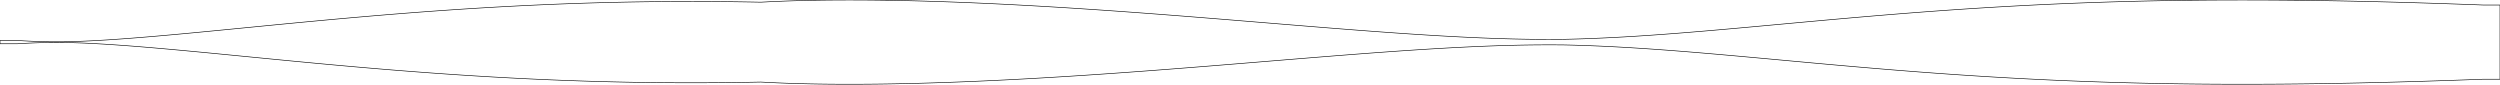
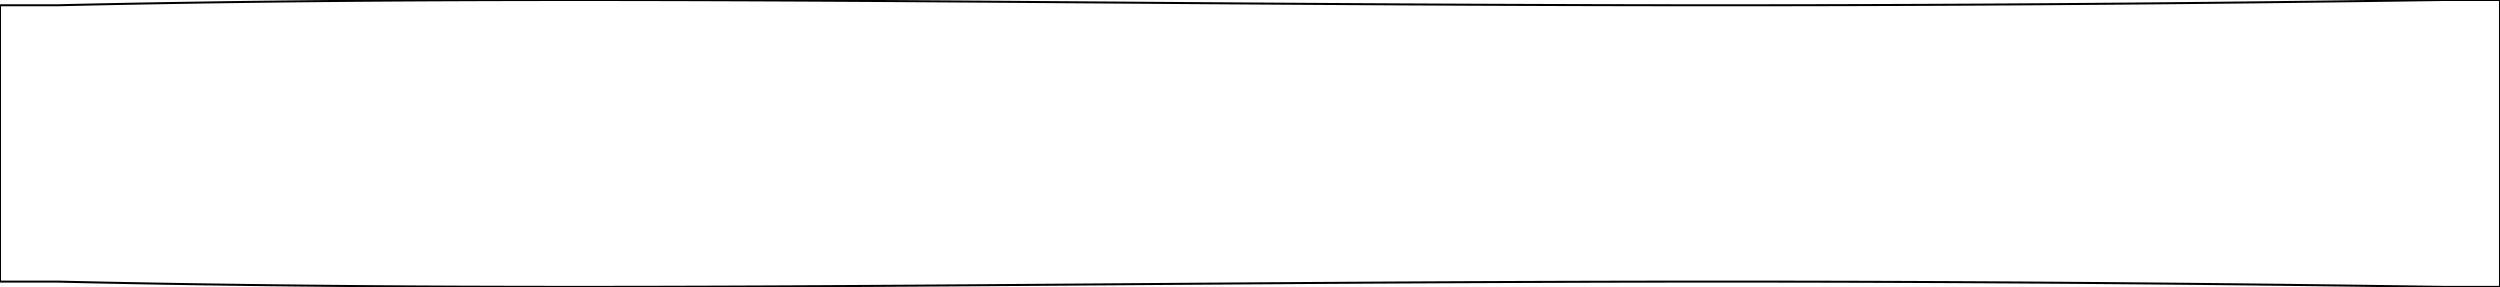
- <svg xmlns="http://www.w3.org/2000/svg" width="4205.978" height="141.732">
-   <polyline points="0,68.054 28.346,68.054 33.812,68.379 39.042,68.671 44.042,68.931 48.822,69.162 53.39,69.366 57.757,69.544 61.933,69.699 65.93,69.832 69.763,69.945 73.444,70.04 76.991,70.119 80.419,70.182 83.748,70.231 86.996,70.266 90.184,70.29 93.333,70.301 96.464,70.302 99.598,70.291 102.754,70.269 105.953,70.235 109.212,70.19 112.548,70.132 115.976,70.061 119.508,69.977 123.156,69.878 126.931,69.763 130.841,69.632 134.894,69.484 139.096,69.318 143.452,69.132 147.966,68.927 152.642,68.702 157.483,68.455 162.492,68.186 167.67,67.895 173.018,67.58 178.538,67.242 184.229,66.88 190.093,66.493 196.129,66.081 202.338,65.644 208.718,65.182 215.269,64.695 221.991,64.181 228.882,63.642 235.942,63.078 243.169,62.487 250.562,61.872 258.12,61.231 265.841,60.566 273.725,59.876 281.769,59.161 289.972,58.423 298.332,57.661 306.847,56.877 315.517,56.071 324.338,55.243 333.309,54.394 342.429,53.524 351.695,52.636 361.105,51.728 370.659,50.803 380.352,49.86 390.185,48.902 400.154,47.928 410.257,46.94 420.493,45.939 430.86,44.926 441.355,43.901 451.976,42.867 462.722,41.823 473.59,40.772 484.577,39.713 495.683,38.649 506.904,37.581 518.239,36.509 529.686,35.434 541.241,34.359 552.904,33.285 564.671,32.211 576.542,31.14 588.512,30.073 600.582,29.011 612.747,27.955 625.006,26.906 637.357,25.866 649.797,24.835 662.325,23.816 674.937,22.808 687.633,21.814 700.409,20.834 713.263,19.869 726.194,18.921 739.198,17.99 752.274,17.078 765.419,16.186 778.632,15.314 791.909,14.464 805.249,13.637 818.649,12.833 832.108,12.053 845.622,11.299 859.19,10.572 872.809,9.871 886.478,9.198 900.193,8.553 913.953,7.938 927.755,7.353 941.597,6.798 955.477,6.274 969.392,5.783 983.341,5.323 997.32,4.897 1011.329,4.504 1025.364,4.144 1039.423,3.819 1053.504,3.528 1067.604,3.272 1081.722,3.051 1095.855,2.865 1110.001,2.715 1124.158,2.6 1138.323,2.521 1152.494,2.477 1166.669,2.47 1180.845,2.498 1195.021,2.562 1209.194,2.661 1223.361,2.796 1237.521,2.966 1251.672,3.171 1265.81,3.411 1279.934,3.685 1294.042,2.95 1308.132,2.314 1322.203,1.768 1336.255,1.306 1350.285,0.922 1364.292,0.611 1378.276,0.368 1392.235,0.189 1406.168,0.07 1420.074,0.008 1433.951,0 1447.8,0.043 1461.617,0.133 1475.402,0.27 1489.154,0.45 1502.872,0.672 1516.555,0.934 1530.201,1.234 1543.809,1.57 1557.378,1.94 1570.907,2.344 1584.395,2.779 1597.841,3.245 1611.243,3.74 1624.6,4.263 1637.912,4.812 1651.177,5.386 1664.393,5.985 1677.56,6.607 1690.677,7.251 1703.743,7.916 1716.755,8.601 1729.714,9.305 1742.618,10.027 1755.467,10.767 1768.258,11.522 1780.991,12.293 1793.664,13.078 1806.278,13.876 1818.83,14.688 1831.319,15.51 1843.745,16.344 1856.106,17.188 1868.402,18.041 1880.63,18.903 1892.791,19.772 1904.883,20.648 1916.906,21.53 1928.857,22.418 1940.736,23.309 1952.543,24.205 1964.276,25.104 1975.933,26.005 1987.515,26.908 1999.02,27.811 2010.448,28.715 2021.796,29.618 2033.065,30.52 2044.253,31.421 2055.36,32.318 2066.385,33.213 2077.326,34.104 2088.183,34.991 2098.955,35.872 2109.642,36.748 2120.242,37.618 2130.754,38.481 2141.178,39.337 2151.514,40.185 2161.759,41.025 2171.915,41.856 2181.979,42.678 2191.952,43.49 2201.832,44.291 2211.619,45.083 2221.313,45.862 2230.912,46.631 2240.417,47.387 2249.827,48.131 2259.142,48.862 2268.36,49.581 2277.482,50.285 2286.507,50.977 2295.435,51.654 2304.267,52.317 2313,52.966 2321.636,53.6 2330.175,54.219 2338.616,54.822 2346.959,55.411 2355.204,55.984 2363.353,56.541 2371.404,57.083 2379.358,57.609 2387.216,58.118 2394.977,58.612 2402.644,59.09 2410.215,59.552 2417.693,59.998 2425.078,60.427 2432.37,60.84 2439.571,61.238 2446.683,61.619 2453.706,61.985 2460.642,62.334 2467.493,62.668 2474.26,62.987 2480.945,63.289 2487.551,63.577 2494.08,63.849 2500.534,64.106 2506.916,64.348 2513.229,64.575 2519.475,64.787 2525.658,64.985 2531.782,65.168 2537.849,65.337 2543.865,65.492 2549.832,65.633 2555.756,65.76 2561.641,65.873 2567.491,65.973 2573.311,66.058 2579.106,66.13 2584.883,66.189 2590.645,66.233 2596.399,66.264 2602.151,66.281 2607.906,66.284 2613.671,66.272 2619.451,66.246 2625.253,66.206 2631.082,66.15 2636.946,66.022 2642.849,65.878 2648.797,65.719 2654.793,65.545 2660.843,65.354 2666.952,65.148 2673.122,64.925 2679.359,64.685 2685.665,64.427 2692.044,64.153 2698.5,63.861 2705.035,63.55 2711.652,63.221 2718.353,62.874 2725.142,62.507 2732.021,62.121 2738.99,61.717 2746.053,61.292 2753.212,60.848 2760.467,60.383 2767.821,59.899 2775.274,59.395 2782.827,58.87 2790.483,58.326 2798.242,57.761 2806.104,57.177 2814.071,56.572 2822.143,55.947 2830.32,55.303 2838.604,54.639 2846.994,53.956 2855.492,53.254 2864.097,52.533 2872.809,51.794 2881.628,51.038 2890.555,50.263 2899.59,49.472 2908.732,48.664 2917.982,47.84 2927.339,47 2936.803,46.146 2946.375,45.278 2956.052,44.396 2965.837,43.502 2975.727,42.595 2985.723,41.677 2995.824,40.749 3006.03,39.811 3016.34,38.864 3026.754,37.91 3037.271,36.948 3047.891,35.981 3058.613,35.008 3069.437,34.031 3080.362,33.051 3091.387,32.068 3102.512,31.084 3113.736,30.1 3125.058,29.117 3136.478,28.135 3147.995,27.157 3159.608,26.181 3171.317,25.211 3183.121,24.247 3195.018,23.289 3207.009,22.34 3219.093,21.399 3231.267,20.468 3243.533,19.548 3255.889,18.64 3268.334,17.744 3280.868,16.862 3293.489,15.995 3306.197,15.143 3318.991,14.307 3331.87,13.489 3344.833,12.689 3357.879,11.908 3371.008,11.146 3384.218,10.405 3397.51,9.685 3410.881,8.987 3424.331,8.311 3437.859,7.658 3451.464,7.03 3465.146,6.425 3478.903,5.845 3492.734,5.291 3506.639,4.763 3520.617,4.26 3534.666,3.785 3548.787,3.336 3562.977,2.915 3577.237,2.522 3591.565,2.156 3605.96,1.819 3620.421,1.51 3634.948,1.23 3649.539,0.978 3664.194,0.755 3678.912,0.561 3693.691,0.395 3708.531,0.259 3723.432,0.151 3738.391,0.072 3753.409,0.022 3768.484,0 3783.615,0.006 3798.802,0.041 3814.043,0.104 3829.338,0.194 3844.686,0.312 3860.086,0.457 3875.537,0.629 3891.038,0.828 3906.588,1.052 3922.186,1.303 3937.832,1.579 3953.525,1.879 3969.263,2.205 3985.046,2.554 4000.874,2.927 4016.744,3.324 4032.656,3.743 4048.61,4.184 4064.605,4.646 4080.639,5.13 4096.712,5.634 4112.823,6.159 4128.971,6.702 4145.156,7.265 4161.377,7.846 4177.631,8.444 4205.978,8.444 4205.978,133.288 4177.631,133.288 4161.377,133.886 4145.156,134.467 4128.971,135.03 4112.823,135.573 4096.712,136.098 4080.639,136.602 4064.605,137.086 4048.61,137.549 4032.656,137.99 4016.744,138.409 4000.874,138.805 3985.046,139.178 3969.263,139.527 3953.525,139.853 3937.832,140.154 3922.186,140.429 3906.588,140.68 3891.038,140.905 3875.537,141.103 3860.086,141.275 3844.686,141.42 3829.338,141.538 3814.043,141.628 3798.802,141.691 3783.615,141.726 3768.484,141.732 3753.409,141.71 3738.391,141.66 3723.432,141.581 3708.531,141.473 3693.691,141.337 3678.912,141.172 3664.194,140.977 3649.539,140.754 3634.948,140.502 3620.421,140.222 3605.96,139.913 3591.565,139.576 3577.237,139.21 3562.977,138.817 3548.787,138.396 3534.666,137.947 3520.617,137.472 3506.639,136.97 3492.734,136.441 3478.903,135.887 3465.146,135.307 3451.464,134.703 3437.859,134.074 3424.331,133.421 3410.881,132.745 3397.51,132.047 3384.218,131.327 3371.008,130.586 3357.879,129.824 3344.833,129.043 3331.87,128.243 3318.991,127.425 3306.197,126.589 3293.489,125.737 3280.868,124.87 3268.334,123.988 3255.889,123.093 3243.533,122.184 3231.267,121.264 3219.093,120.333 3207.009,119.392 3195.018,118.443 3183.121,117.485 3171.317,116.521 3159.608,115.551 3147.995,114.576 3136.478,113.597 3125.058,112.615 3113.736,111.632 3102.512,110.648 3091.387,109.664 3080.362,108.682 3069.437,107.701 3058.613,106.724 3047.891,105.751 3037.271,104.784 3026.754,103.822 3016.34,102.868 3006.03,101.921 2995.824,100.983 2985.723,100.055 2975.727,99.137 2965.837,98.231 2956.052,97.336 2946.375,96.454 2936.803,95.586 2927.339,94.732 2917.982,93.892 2908.732,93.069 2899.59,92.261 2890.555,91.469 2881.628,90.695 2872.809,89.938 2864.097,89.199 2855.492,88.478 2846.994,87.776 2838.604,87.093 2830.32,86.429 2822.143,85.785 2814.071,85.16 2806.104,84.556 2798.242,83.971 2790.483,83.406 2782.827,82.862 2775.274,82.337 2767.821,81.833 2760.467,81.349 2753.212,80.885 2746.053,80.44 2738.99,80.016 2732.021,79.611 2725.142,79.225 2718.353,78.859 2711.652,78.511 2705.035,78.182 2698.5,77.872 2692.044,77.579 2685.665,77.305 2679.359,77.048 2673.122,76.808 2666.952,76.585 2660.843,76.378 2654.793,76.188 2648.797,76.013 2642.849,75.854 2636.946,75.711 2631.082,75.582 2625.253,75.527 2619.451,75.486 2613.671,75.46 2607.906,75.449 2602.151,75.451 2596.399,75.468 2590.645,75.499 2584.883,75.544 2579.106,75.602 2573.311,75.674 2567.491,75.76 2561.641,75.859 2555.756,75.972 2549.832,76.099 2543.865,76.24 2537.849,76.395 2531.782,76.564 2525.658,76.747 2519.475,76.945 2513.229,77.157 2506.916,77.385 2500.534,77.626 2494.08,77.883 2487.551,78.156 2480.945,78.443 2474.26,78.746 2467.493,79.064 2460.642,79.398 2453.706,79.747 2446.683,80.113 2439.571,80.494 2432.37,80.892 2425.078,81.305 2417.693,81.735 2410.215,82.18 2402.644,82.642 2394.977,83.12 2387.216,83.614 2379.358,84.124 2371.404,84.649 2363.353,85.191 2355.204,85.748 2346.959,86.321 2338.616,86.91 2330.175,87.514 2321.636,88.132 2313,88.766 2304.267,89.415 2295.435,90.078 2286.507,90.755 2277.482,91.447 2268.36,92.152 2259.142,92.87 2249.827,93.601 2240.417,94.345 2230.912,95.102 2221.313,95.87 2211.619,96.65 2201.832,97.441 2191.952,98.242 2181.979,99.054 2171.915,99.876 2161.759,100.707 2151.514,101.547 2141.178,102.395 2130.754,103.251 2120.242,104.114 2109.642,104.984 2098.955,105.86 2088.183,106.742 2077.326,107.628 2066.385,108.519 2055.36,109.414 2044.253,110.312 2033.065,111.212 2021.796,112.114 2010.448,113.017 1999.02,113.921 1987.515,114.825 1975.933,115.727 1964.276,116.628 1952.543,117.527 1940.736,118.423 1928.857,119.315 1916.906,120.202 1904.883,121.084 1892.791,121.96 1880.63,122.829 1868.402,123.691 1856.106,124.544 1843.745,125.388 1831.319,126.222 1818.83,127.045 1806.278,127.856 1793.664,128.654 1780.991,129.439 1768.258,130.21 1755.467,130.966 1742.618,131.705 1729.714,132.427 1716.755,133.131 1703.743,133.816 1690.677,134.481 1677.56,135.125 1664.393,135.747 1651.177,136.346 1637.912,136.92 1624.6,137.47 1611.243,137.992 1597.841,138.487 1584.395,138.953 1570.907,139.388 1557.378,139.792 1543.809,140.163 1530.201,140.499 1516.555,140.798 1502.872,141.06 1489.154,141.282 1475.402,141.462 1461.617,141.599 1447.8,141.69 1433.951,141.732 1420.074,141.724 1406.168,141.662 1392.235,141.543 1378.276,141.364 1364.292,141.121 1350.285,140.81 1336.255,140.426 1322.203,139.964 1308.132,139.418 1294.042,138.782 1279.934,138.047 1265.81,138.321 1251.672,138.561 1237.521,138.766 1223.361,138.936 1209.194,139.071 1195.021,139.17 1180.845,139.234 1166.669,139.262 1152.494,139.255 1138.323,139.211 1124.158,139.132 1110.001,139.018 1095.855,138.867 1081.722,138.681 1067.604,138.46 1053.504,138.204 1039.423,137.913 1025.364,137.588 1011.329,137.228 997.32,136.835 983.341,136.409 969.392,135.95 955.477,135.458 941.597,134.934 927.755,134.38 913.953,133.794 900.193,133.179 886.478,132.535 872.809,131.862 859.19,131.161 845.622,130.433 832.108,129.679 818.649,128.899 805.249,128.095 791.909,127.268 778.632,126.418 765.419,125.546 752.274,124.654 739.198,123.742 726.194,122.811 713.263,121.863 700.409,120.898 687.633,119.918 674.937,118.924 662.325,117.916 649.797,116.897 637.357,115.866 625.006,114.826 612.747,113.778 600.582,112.721 588.512,111.659 576.542,110.592 564.671,109.521 552.904,108.448 541.241,107.373 529.686,106.298 518.239,105.224 506.904,104.152 495.683,103.083 484.577,102.019 473.59,100.961 462.722,99.909 451.976,98.865 441.355,97.831 430.86,96.806 420.493,95.793 410.257,94.792 400.154,93.804 390.185,92.83 380.352,91.872 370.659,90.93 361.105,90.004 351.695,89.097 342.429,88.208 333.309,87.339 324.338,86.49 315.517,85.662 306.847,84.855 298.332,84.071 289.972,83.309 281.769,82.571 273.725,81.857 265.841,81.166 258.12,80.501 250.562,79.86 243.169,79.245 235.942,78.655 228.882,78.09 221.991,77.551 215.269,77.038 208.718,76.55 202.338,76.088 196.129,75.651 190.093,75.239 184.229,74.852 178.538,74.49 173.018,74.152 167.67,73.837 162.492,73.546 157.483,73.277 152.642,73.03 147.966,72.805 143.452,72.6 139.096,72.415 134.894,72.248 130.841,72.1 126.931,71.969 123.156,71.855 119.508,71.755 115.976,71.671 112.548,71.6 109.212,71.542 105.953,71.497 102.754,71.463 99.598,71.441 96.464,71.431 93.333,71.431 90.184,71.443 86.996,71.466 83.748,71.502 80.419,71.55 76.991,71.614 73.444,71.692 69.763,71.787 65.93,71.9 61.933,72.033 57.757,72.188 53.39,72.367 48.822,72.57 44.042,72.801 39.042,73.062 33.812,73.353 28.346,73.678 0,73.678 0,68.054" stroke="black" fill="none" />
+ <svg xmlns="http://www.w3.org/2000/svg" width="1235.199" height="141.732">
+   <polyline points="0,2.603 28.346,2.603 30.965,2.543 33.586,2.484 36.209,2.426 38.833,2.369 41.46,2.312 44.088,2.256 46.718,2.201 49.35,2.147 51.984,2.093 54.62,2.04 57.258,1.988 59.898,1.937 62.539,1.886 65.182,1.836 67.827,1.787 70.474,1.739 73.123,1.691 75.774,1.645 78.426,1.598 81.08,1.553 83.736,1.508 86.394,1.465 89.054,1.421 91.715,1.379 94.378,1.337 97.043,1.296 99.71,1.256 102.378,1.217 105.048,1.178 107.72,1.14 110.394,1.102 113.069,1.066 115.746,1.03 118.425,0.994 121.105,0.96 123.787,0.926 126.471,0.892 129.157,0.86 131.844,0.828 134.533,0.797 137.224,0.766 139.916,0.736 142.61,0.707 145.305,0.678 148.002,0.65 150.701,0.623 153.402,0.597 156.104,0.571 158.807,0.545 161.513,0.521 164.22,0.496 166.928,0.473 169.638,0.45 172.35,0.428 175.064,0.406 177.779,0.385 180.495,0.365 183.213,0.345 185.933,0.326 188.654,0.307 191.377,0.289 194.101,0.272 196.827,0.255 199.555,0.239 202.284,0.223 205.014,0.208 207.746,0.194 210.48,0.18 213.215,0.166 215.952,0.154 218.69,0.141 221.43,0.13 224.171,0.118 226.914,0.108 229.658,0.098 232.404,0.088 235.151,0.079 237.9,0.07 240.65,0.062 243.402,0.055 246.155,0.048 248.91,0.041 251.666,0.035 254.424,0.03 257.183,0.025 259.943,0.02 262.705,0.016 265.469,0.012 268.234,0.009 271,0.006 273.768,0.004 276.537,0.003 279.308,0.001 282.08,0 284.853,0 287.629,0 290.405,0.001 293.183,0.001 295.962,0.003 298.743,0.004 301.525,0.007 304.309,0.009 307.094,0.012 309.88,0.016 312.668,0.019 315.457,0.024 318.248,0.028 321.039,0.033 323.833,0.038 326.628,0.044 329.424,0.05 332.222,0.057 335.021,0.064 337.821,0.071 340.623,0.078 343.426,0.086 346.231,0.094 349.036,0.103 351.844,0.112 354.652,0.121 357.463,0.131 360.274,0.14 363.087,0.151 365.901,0.161 368.717,0.172 371.534,0.183 374.352,0.194 377.172,0.206 379.993,0.218 382.816,0.23 385.639,0.243 388.465,0.255 391.291,0.268 394.119,0.282 396.949,0.295 399.78,0.309 402.612,0.323 405.445,0.337 408.28,0.352 411.116,0.367 413.954,0.382 416.793,0.397 419.633,0.412 422.475,0.428 425.318,0.444 428.163,0.46 431.008,0.476 433.856,0.493 436.704,0.509 439.554,0.526 442.406,0.543 445.258,0.56 448.112,0.578 450.968,0.595 453.825,0.613 456.683,0.631 459.543,0.649 462.404,0.667 465.266,0.685 468.13,0.703 470.995,0.722 473.862,0.741 476.73,0.759 479.599,0.778 482.47,0.797 485.342,0.817 488.216,0.836 491.091,0.855 493.967,0.875 496.845,0.894 499.724,0.914 502.604,0.933 505.486,0.953 508.37,0.973 511.255,0.993 514.141,1.013 517.029,1.033 519.918,1.053 522.808,1.073 525.7,1.093 528.594,1.113 531.489,1.133 534.385,1.154 537.283,1.174 540.182,1.194 543.083,1.215 545.985,1.235 548.888,1.255 551.793,1.276 554.7,1.296 557.608,1.316 560.517,1.337 563.428,1.357 566.341,1.377 569.255,1.397 572.17,1.418 575.087,1.438 578.005,1.458 580.925,1.478 583.846,1.498 586.769,1.518 589.694,1.538 592.62,1.558 595.547,1.578 598.476,1.598 601.407,1.617 604.339,1.637 607.273,1.657 610.208,1.676 613.145,1.695 616.083,1.715 619.023,1.734 621.964,1.753 624.907,1.772 627.852,1.791 630.798,1.809 633.746,1.828 636.696,1.847 639.646,1.865 642.599,1.883 645.553,1.901 648.509,1.919 651.467,1.937 654.426,1.955 657.387,1.972 660.35,1.989 663.314,2.007 666.279,2.024 669.247,2.04 672.216,2.057 675.187,2.074 678.16,2.09 681.134,2.106 684.11,2.122 687.088,2.138 690.067,2.153 693.048,2.169 696.031,2.184 699.016,2.199 702.002,2.213 704.99,2.228 707.98,2.242 710.972,2.256 713.966,2.27 716.961,2.284 719.958,2.297 722.957,2.31 725.958,2.323 728.96,2.336 731.965,2.348 734.971,2.361 737.979,2.372 740.989,2.384 744.001,2.395 747.015,2.407 750.031,2.417 753.048,2.428 756.068,2.438 759.089,2.448 762.113,2.458 765.138,2.467 768.165,2.477 771.194,2.486 774.226,2.494 777.259,2.502 780.294,2.51 783.331,2.518 786.37,2.525 789.411,2.533 792.454,2.539 795.5,2.546 798.547,2.552 801.596,2.558 804.648,2.563 807.701,2.568 810.757,2.573 813.815,2.577 816.875,2.581 819.937,2.585 823.001,2.588 826.067,2.592 829.135,2.594 832.206,2.597 835.279,2.599 838.354,2.6 841.431,2.602 844.51,2.603 847.592,2.603 850.676,2.603 853.762,2.603 856.85,2.603 859.941,2.602 863.034,2.6 866.129,2.599 869.227,2.597 872.327,2.594 875.429,2.591 878.534,2.588 881.641,2.584 884.75,2.58 887.862,2.576 890.976,2.571 894.093,2.566 897.212,2.56 900.333,2.554 903.457,2.548 906.584,2.541 909.713,2.534 912.844,2.526 915.978,2.518 919.115,2.509 922.254,2.5 925.395,2.491 928.539,2.481 931.686,2.471 934.835,2.46 937.987,2.449 941.142,2.438 944.299,2.426 947.459,2.413 950.621,2.401 953.787,2.387 956.954,2.374 960.125,2.36 963.298,2.345 966.474,2.33 969.653,2.314 972.835,2.299 976.019,2.282 979.207,2.265 982.397,2.248 985.59,2.23 988.785,2.212 991.984,2.194 995.185,2.175 998.39,2.155 1001.597,2.135 1004.807,2.115 1008.02,2.094 1011.237,2.072 1014.456,2.051 1017.678,2.028 1020.903,2.006 1024.131,1.982 1027.362,1.959 1030.597,1.935 1033.834,1.91 1037.074,1.885 1040.318,1.86 1043.565,1.834 1046.814,1.807 1050.067,1.78 1053.324,1.753 1056.583,1.725 1059.845,1.697 1063.111,1.668 1066.38,1.639 1069.653,1.609 1072.928,1.579 1076.207,1.548 1079.489,1.517 1082.775,1.486 1086.064,1.454 1089.356,1.421 1092.652,1.389 1095.951,1.355 1099.253,1.321 1102.559,1.287 1105.869,1.252 1109.181,1.217 1112.498,1.181 1115.818,1.145 1119.141,1.109 1122.468,1.071 1125.799,1.034 1129.133,0.996 1132.47,0.958 1135.812,0.919 1139.157,0.879 1142.505,0.839 1145.858,0.799 1149.214,0.758 1152.574,0.717 1155.937,0.676 1159.305,0.634 1162.676,0.591 1166.051,0.548 1169.429,0.505 1172.812,0.461 1176.198,0.417 1179.588,0.372 1182.983,0.327 1186.381,0.282 1189.783,0.236 1193.188,0.19 1196.599,0.143 1200.012,0.096 1203.43,0.048 1206.852,0 1235.199,0 1235.199,141.732 1206.852,141.732 1203.43,141.684 1200.012,141.637 1196.599,141.589 1193.188,141.543 1189.783,141.496 1186.381,141.45 1182.983,141.405 1179.588,141.36 1176.198,141.315 1172.812,141.271 1169.429,141.227 1166.051,141.184 1162.676,141.141 1159.305,141.098 1155.937,141.056 1152.574,141.015 1149.214,140.974 1145.858,140.933 1142.505,140.893 1139.157,140.853 1135.812,140.814 1132.47,140.775 1129.133,140.736 1125.799,140.698 1122.468,140.661 1119.141,140.624 1115.818,140.587 1112.498,140.551 1109.181,140.515 1105.869,140.48 1102.559,140.445 1099.253,140.411 1095.951,140.377 1092.652,140.344 1089.356,140.311 1086.064,140.278 1082.775,140.246 1079.489,140.215 1076.207,140.184 1072.928,140.153 1069.653,140.123 1066.38,140.093 1063.111,140.064 1059.845,140.035 1056.583,140.007 1053.324,139.979 1050.067,139.952 1046.814,139.925 1043.565,139.899 1040.318,139.873 1037.074,139.847 1033.834,139.822 1030.597,139.798 1027.362,139.773 1024.131,139.75 1020.903,139.727 1017.678,139.704 1014.456,139.682 1011.237,139.66 1008.02,139.638 1004.807,139.618 1001.597,139.597 998.39,139.577 995.185,139.558 991.984,139.539 988.785,139.52 985.59,139.502 982.397,139.484 979.207,139.467 976.019,139.45 972.835,139.434 969.653,139.418 966.474,139.402 963.298,139.387 960.125,139.373 956.954,139.359 953.787,139.345 950.621,139.332 947.459,139.319 944.299,139.306 941.142,139.294 937.987,139.283 934.835,139.272 931.686,139.261 928.539,139.251 925.395,139.241 922.254,139.232 919.115,139.223 915.978,139.214 912.844,139.206 909.713,139.199 906.584,139.191 903.457,139.185 900.333,139.178 897.212,139.172 894.093,139.166 890.976,139.161 887.862,139.156 884.75,139.152 881.641,139.148 878.534,139.144 875.429,139.141 872.327,139.138 869.227,139.136 866.129,139.133 863.034,139.132 859.941,139.131 856.85,139.13 853.762,139.129 850.676,139.129 847.592,139.129 844.51,139.13 841.431,139.131 838.354,139.132 835.279,139.133 832.206,139.136 829.135,139.138 826.067,139.141 823.001,139.144 819.937,139.147 816.875,139.151 813.815,139.155 810.757,139.159 807.701,139.164 804.648,139.169 801.596,139.175 798.547,139.18 795.5,139.187 792.454,139.193 789.411,139.2 786.37,139.207 783.331,139.214 780.294,139.222 777.259,139.23 774.226,139.238 771.194,139.247 768.165,139.256 765.138,139.265 762.113,139.274 759.089,139.284 756.068,139.294 753.048,139.304 750.031,139.315 747.015,139.326 744.001,139.337 740.989,139.348 737.979,139.36 734.971,139.372 731.965,139.384 728.96,139.396 725.958,139.409 722.957,139.422 719.958,139.435 716.961,139.448 713.966,139.462 710.972,139.476 707.98,139.49 704.99,139.504 702.002,139.519 699.016,139.533 696.031,139.548 693.048,139.564 690.067,139.579 687.088,139.594 684.11,139.61 681.134,139.626 678.16,139.642 675.187,139.659 672.216,139.675 669.247,139.692 666.279,139.709 663.314,139.726 660.35,139.743 657.387,139.76 654.426,139.778 651.467,139.795 648.509,139.813 645.553,139.831 642.599,139.849 639.646,139.867 636.696,139.886 633.746,139.904 630.798,139.923 627.852,139.941 624.907,139.96 621.964,139.979 619.023,139.998 616.083,140.018 613.145,140.037 610.208,140.056 607.273,140.076 604.339,140.095 601.407,140.115 598.476,140.134 595.547,140.154 592.62,140.174 589.694,140.194 586.769,140.214 583.846,140.234 580.925,140.254 578.005,140.274 575.087,140.294 572.17,140.314 569.255,140.335 566.341,140.355 563.428,140.375 560.517,140.395 557.608,140.416 554.7,140.436 551.793,140.457 548.888,140.477 545.985,140.497 543.083,140.518 540.182,140.538 537.283,140.558 534.385,140.578 531.489,140.599 528.594,140.619 525.7,140.639 522.808,140.659 519.918,140.679 517.029,140.699 514.141,140.72 511.255,140.739 508.37,140.759 505.486,140.779 502.604,140.799 499.724,140.819 496.845,140.838 493.967,140.858 491.091,140.877 488.216,140.897 485.342,140.916 482.47,140.935 479.599,140.954 476.73,140.973 473.862,140.992 470.995,141.01 468.13,141.029 465.266,141.047 462.404,141.065 459.543,141.084 456.683,141.101 453.825,141.119 450.968,141.137 448.112,141.155 445.258,141.172 442.406,141.189 439.554,141.206 436.704,141.223 433.856,141.24 431.008,141.256 428.163,141.272 425.318,141.288 422.475,141.304 419.633,141.32 416.793,141.335 413.954,141.351 411.116,141.365 408.28,141.38 405.445,141.395 402.612,141.409 399.78,141.423 396.949,141.437 394.119,141.451 391.291,141.464 388.465,141.477 385.639,141.49 382.816,141.502 379.993,141.514 377.172,141.526 374.352,141.538 371.534,141.549 368.717,141.56 365.901,141.571 363.087,141.582 360.274,141.592 357.463,141.602 354.652,141.611 351.844,141.62 349.036,141.629 346.231,141.638 343.426,141.646 340.623,141.654 337.821,141.661 335.021,141.669 332.222,141.675 329.424,141.682 326.628,141.688 323.833,141.694 321.039,141.699 318.248,141.704 315.457,141.708 312.668,141.713 309.88,141.716 307.094,141.72 304.309,141.723 301.525,141.726 298.743,141.728 295.962,141.729 293.183,141.731 290.405,141.732 287.629,141.732 284.853,141.732 282.08,141.732 279.308,141.731 276.537,141.73 273.768,141.728 271,141.726 268.234,141.723 265.469,141.72 262.705,141.716 259.943,141.712 257.183,141.708 254.424,141.703 251.666,141.697 248.91,141.691 246.155,141.685 243.402,141.678 240.65,141.67 237.9,141.662 235.151,141.653 232.404,141.644 229.658,141.635 226.914,141.625 224.171,141.614 221.43,141.603 218.69,141.591 215.952,141.579 213.215,141.566 210.48,141.552 207.746,141.538 205.014,141.524 202.284,141.509 199.555,141.493 196.827,141.477 194.101,141.46 191.377,141.443 188.654,141.425 185.933,141.406 183.213,141.387 180.495,141.367 177.779,141.347 175.064,141.326 172.35,141.304 169.638,141.282 166.928,141.259 164.22,141.236 161.513,141.212 158.807,141.187 156.104,141.162 153.402,141.136 150.701,141.109 148.002,141.082 145.305,141.054 142.61,141.025 139.916,140.996 137.224,140.966 134.533,140.935 131.844,140.904 129.157,140.872 126.471,140.84 123.787,140.806 121.105,140.773 118.425,140.738 115.746,140.703 113.069,140.667 110.394,140.63 107.72,140.592 105.048,140.554 102.378,140.516 99.71,140.476 97.043,140.436 94.378,140.395 91.715,140.353 89.054,140.311 86.394,140.268 83.736,140.224 81.08,140.179 78.426,140.134 75.774,140.088 73.123,140.041 70.474,139.993 67.827,139.945 65.182,139.896 62.539,139.846 59.898,139.796 57.258,139.744 54.62,139.692 51.984,139.639 49.35,139.586 46.718,139.531 44.088,139.476 41.46,139.42 38.833,139.363 36.209,139.306 33.586,139.248 30.965,139.189 28.346,139.129 0,139.129 0,2.603" stroke="black" fill="none" />
</svg>
